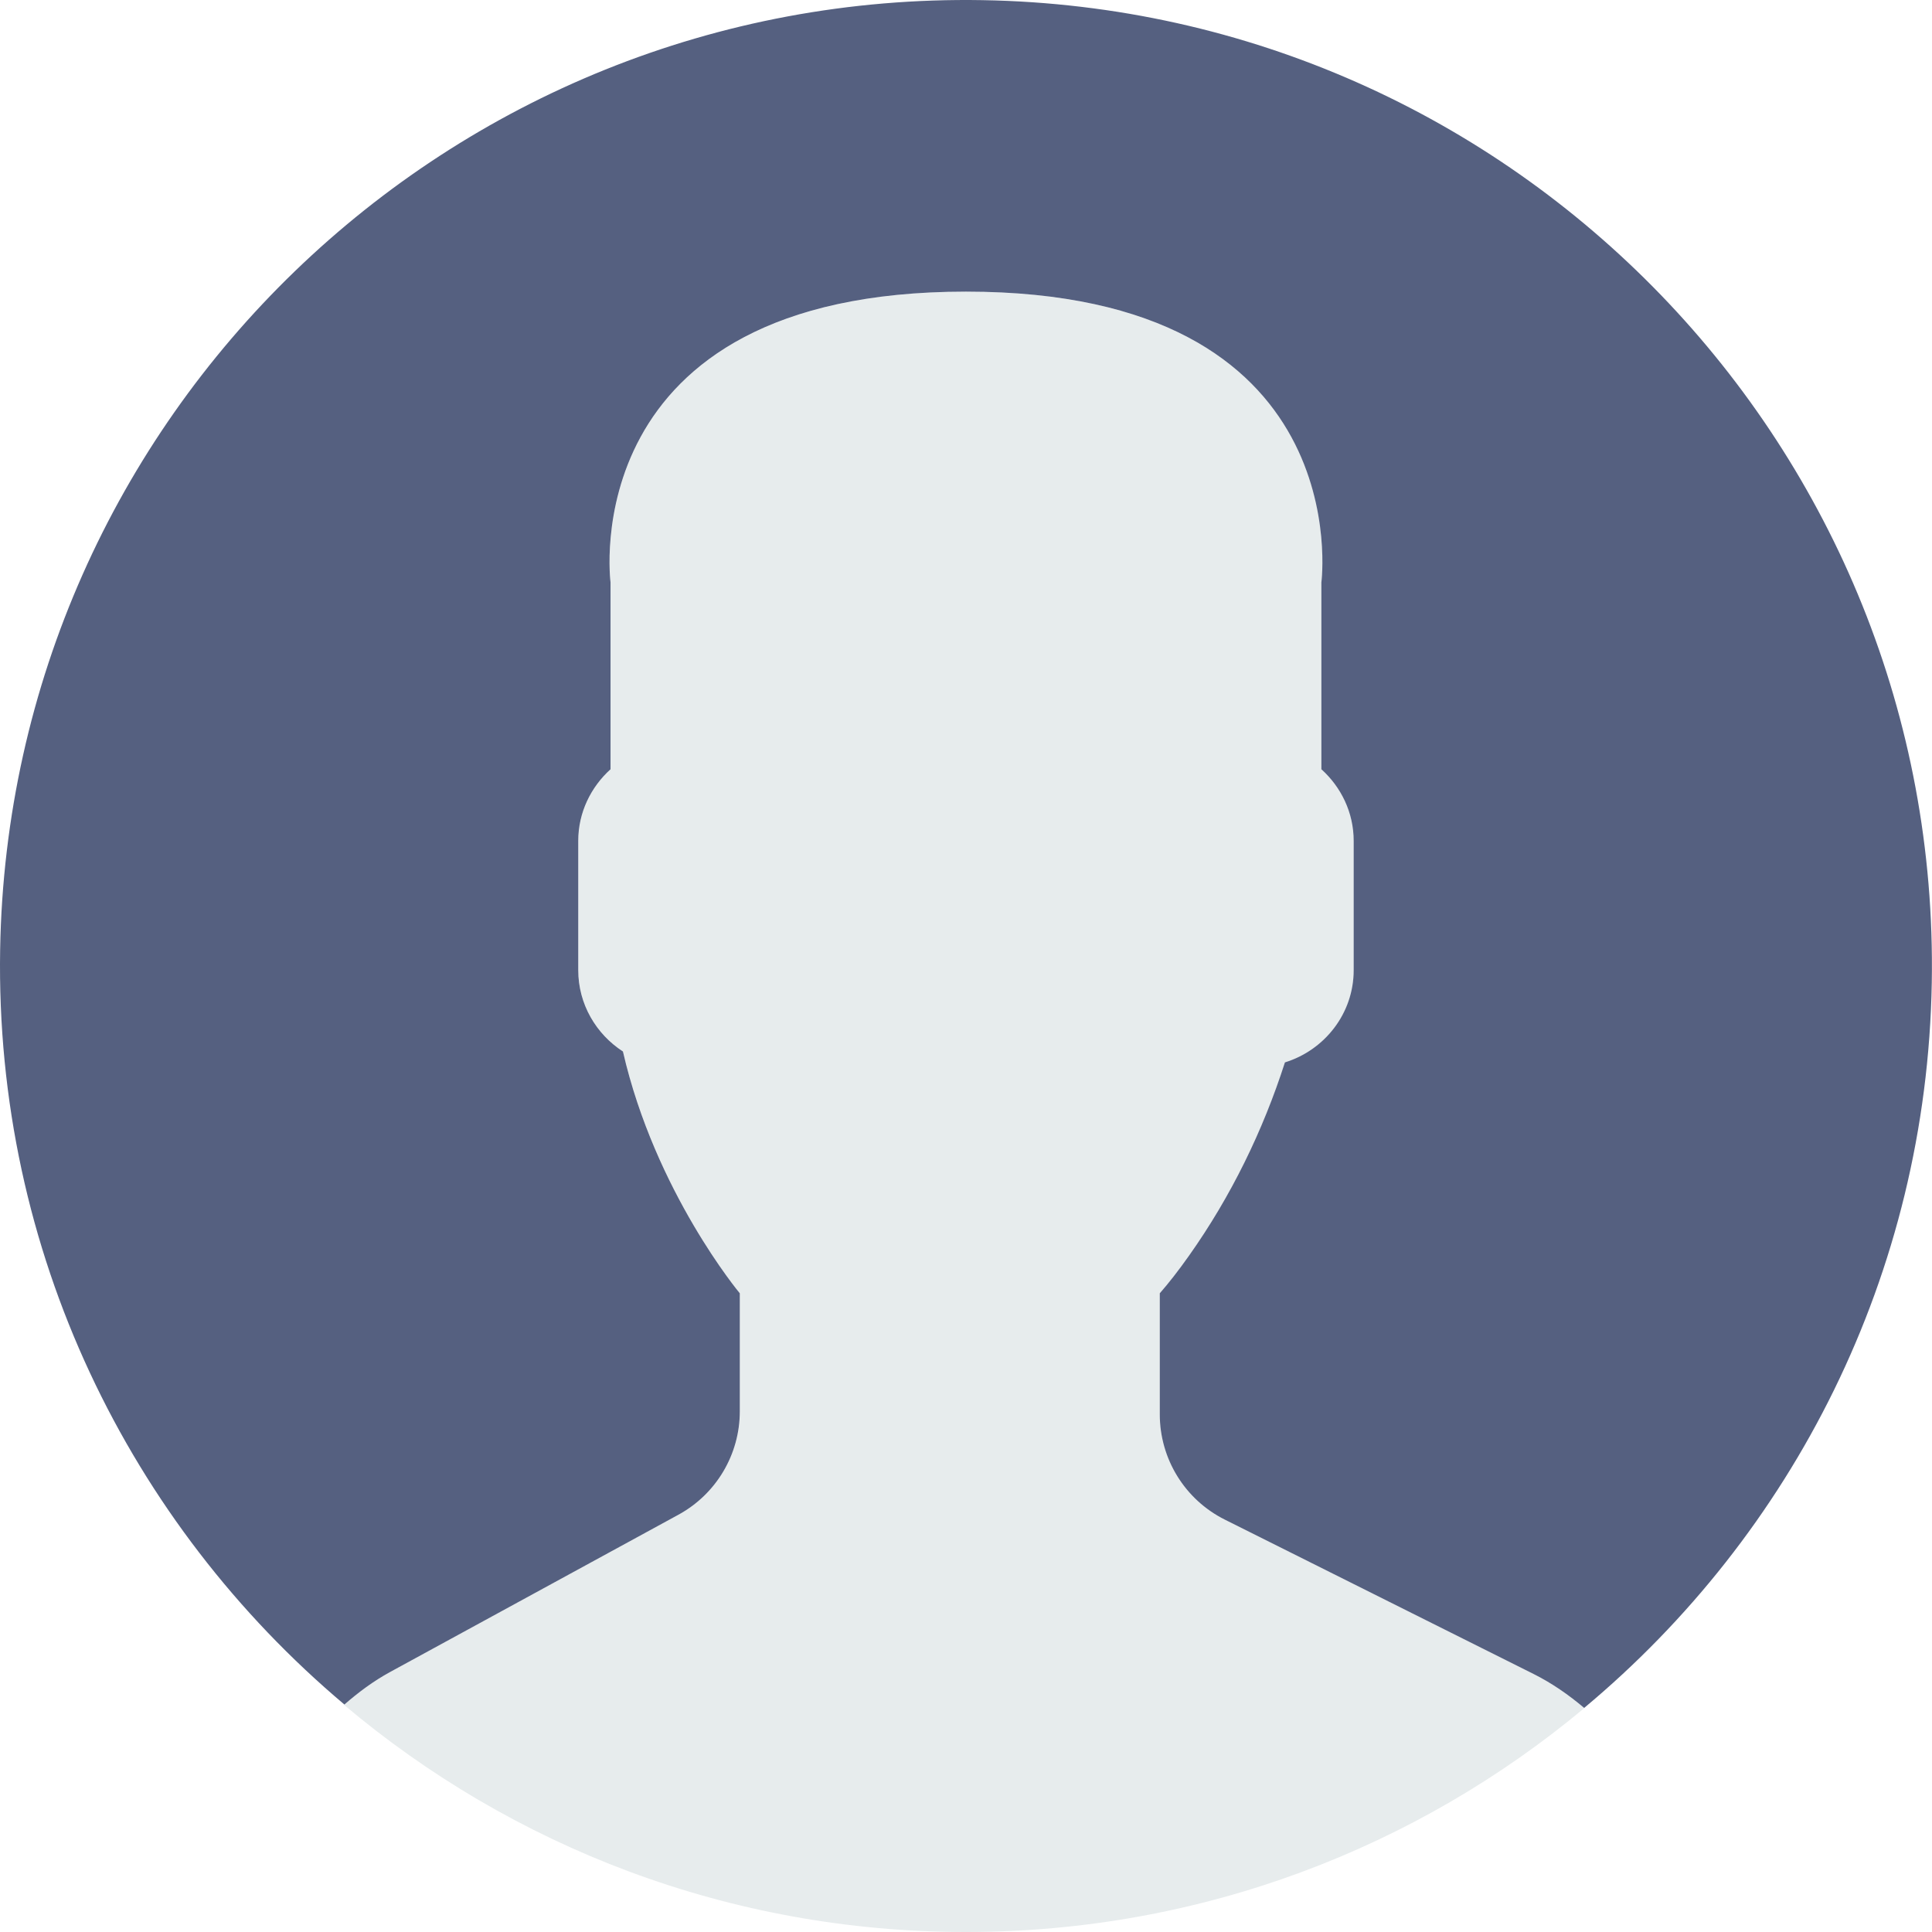
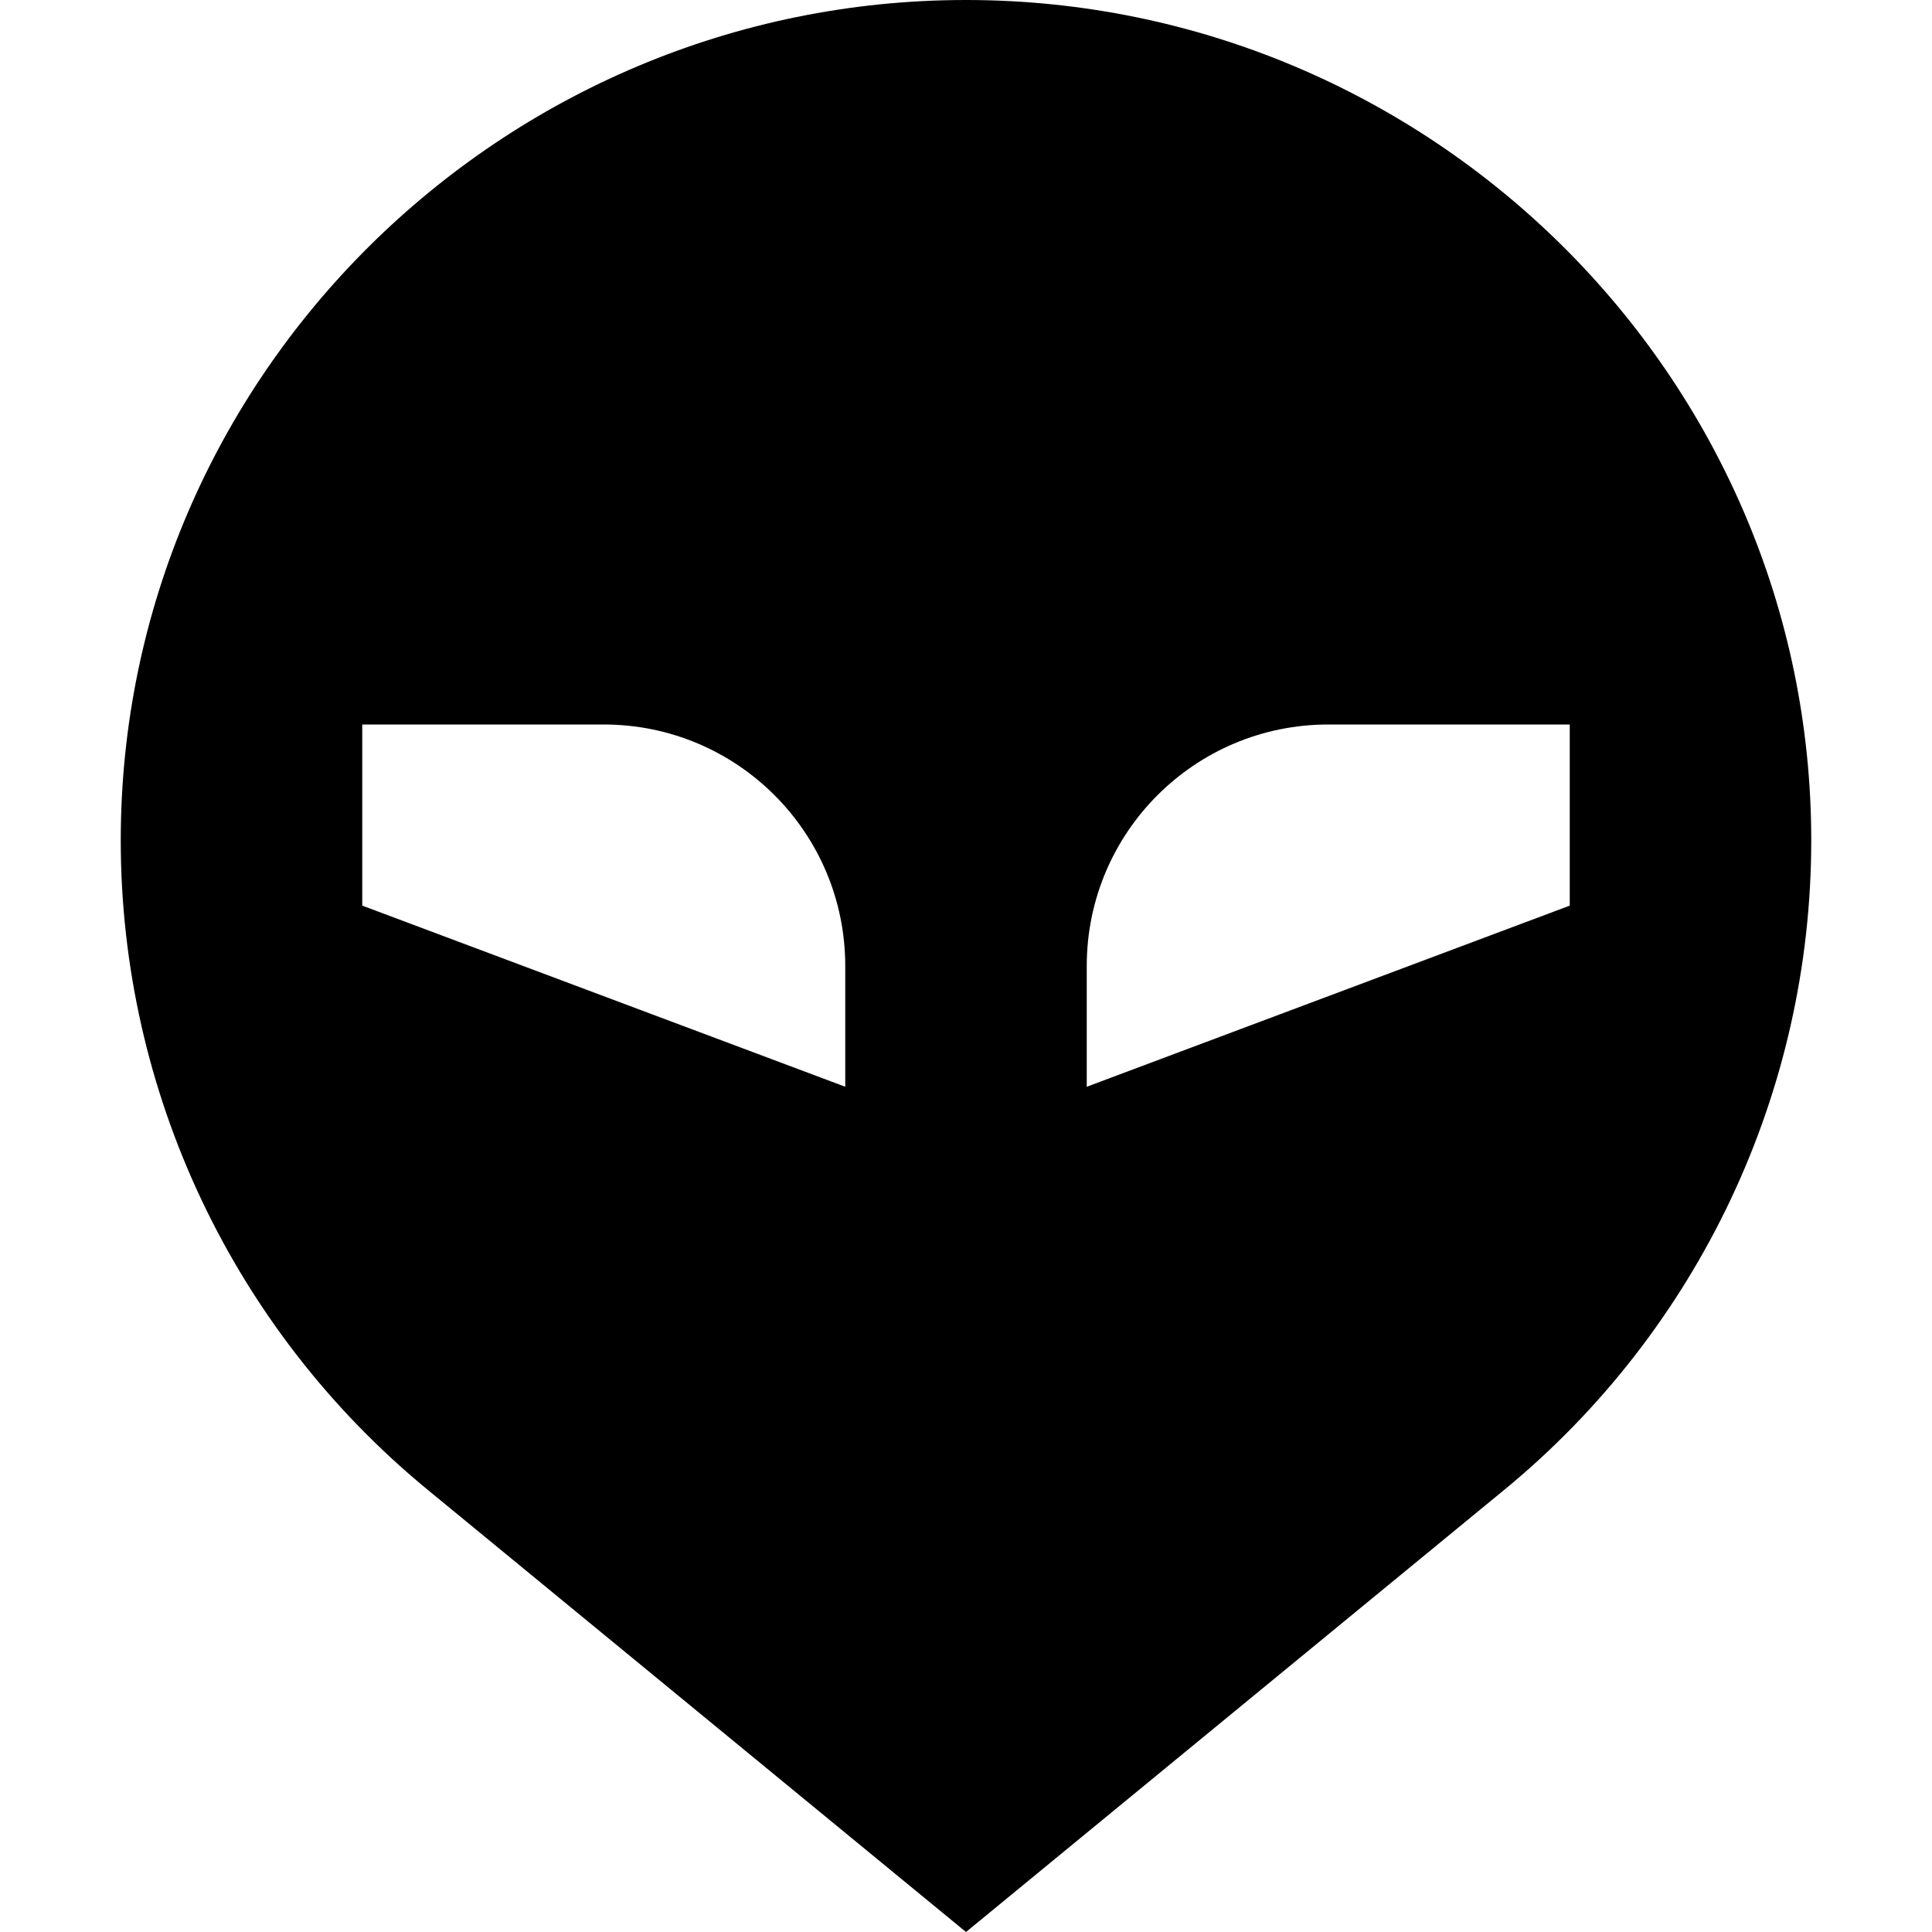
- <svg xmlns="http://www.w3.org/2000/svg" version="1.1" id="Capa_1" x="0px" y="0px" viewBox="0 0 53 53" style="enable-background:new 0 0 53 53;" xml:space="preserve">
-   <path style="fill:#E7ECED;" d="M18.613,41.552l-7.907,4.313c-0.464,0.253-0.881,0.564-1.269,0.903C14.047,50.655,19.998,53,26.5,53  c6.454,0,12.367-2.31,16.964-6.144c-0.424-0.358-0.884-0.68-1.394-0.934l-8.467-4.233c-1.094-0.547-1.785-1.665-1.785-2.888v-3.322  c0.238-0.271,0.51-0.619,0.801-1.03c1.154-1.63,2.027-3.423,2.632-5.304c1.086-0.335,1.886-1.338,1.886-2.53v-3.546  c0-0.78-0.347-1.477-0.886-1.965v-5.126c0,0,1.053-7.977-9.75-7.977s-9.75,7.977-9.75,7.977v5.126  c-0.54,0.488-0.886,1.185-0.886,1.965v3.546c0,0.934,0.491,1.756,1.226,2.231c0.886,3.857,3.206,6.633,3.206,6.633v3.24  C20.296,39.899,19.65,40.986,18.613,41.552z" />
-   <g>
-     <path style="fill:#556080;" d="M26.953,0.004C12.32-0.246,0.254,11.414,0.004,26.047C-0.138,34.344,3.56,41.801,9.448,46.76   c0.385-0.336,0.798-0.644,1.257-0.894l7.907-4.313c1.037-0.566,1.683-1.653,1.683-2.835v-3.24c0,0-2.321-2.776-3.206-6.633   c-0.734-0.475-1.226-1.296-1.226-2.231v-3.546c0-0.78,0.347-1.477,0.886-1.965v-5.126c0,0-1.053-7.977,9.75-7.977   s9.75,7.977,9.75,7.977v5.126c0.54,0.488,0.886,1.185,0.886,1.965v3.546c0,1.192-0.8,2.195-1.886,2.53   c-0.605,1.881-1.478,3.674-2.632,5.304c-0.291,0.411-0.563,0.759-0.801,1.03V38.8c0,1.223,0.691,2.342,1.785,2.888l8.467,4.233   c0.508,0.254,0.967,0.575,1.39,0.932c5.71-4.762,9.399-11.882,9.536-19.9C53.246,12.32,41.587,0.254,26.953,0.004z" />
-   </g>
-   <g>
- </g>
-   <g>
- </g>
-   <g>
- </g>
-   <g>
- </g>
-   <g>
- </g>
-   <g>
- </g>
-   <g>
- </g>
-   <g>
- </g>
-   <g>
- </g>
-   <g>
- </g>
-   <g>
- </g>
-   <g>
- </g>
-   <g>
- </g>
-   <g>
- </g>
-   <g>
- </g>
+ <svg xmlns="http://www.w3.org/2000/svg" width="800px" height="800px" viewBox="0 0 16 16" fill="none">
+   <path fill-rule="evenodd" clip-rule="evenodd" d="M8 16L3.542 12.338C1.933 11.016 1 9.043 1 6.96C1 3.116 4.156 0 8 0C11.844 0 15 3.116 15 6.96C15 9.043 14.067 11.016 12.458 12.338L8 16ZM3 6H5C6.105 6 7 6.895 7 8V9L3 7.5V6ZM11 6C9.895 6 9 6.895 9 8V9L13 7.5V6H11Z" fill="#000000" />
</svg>
